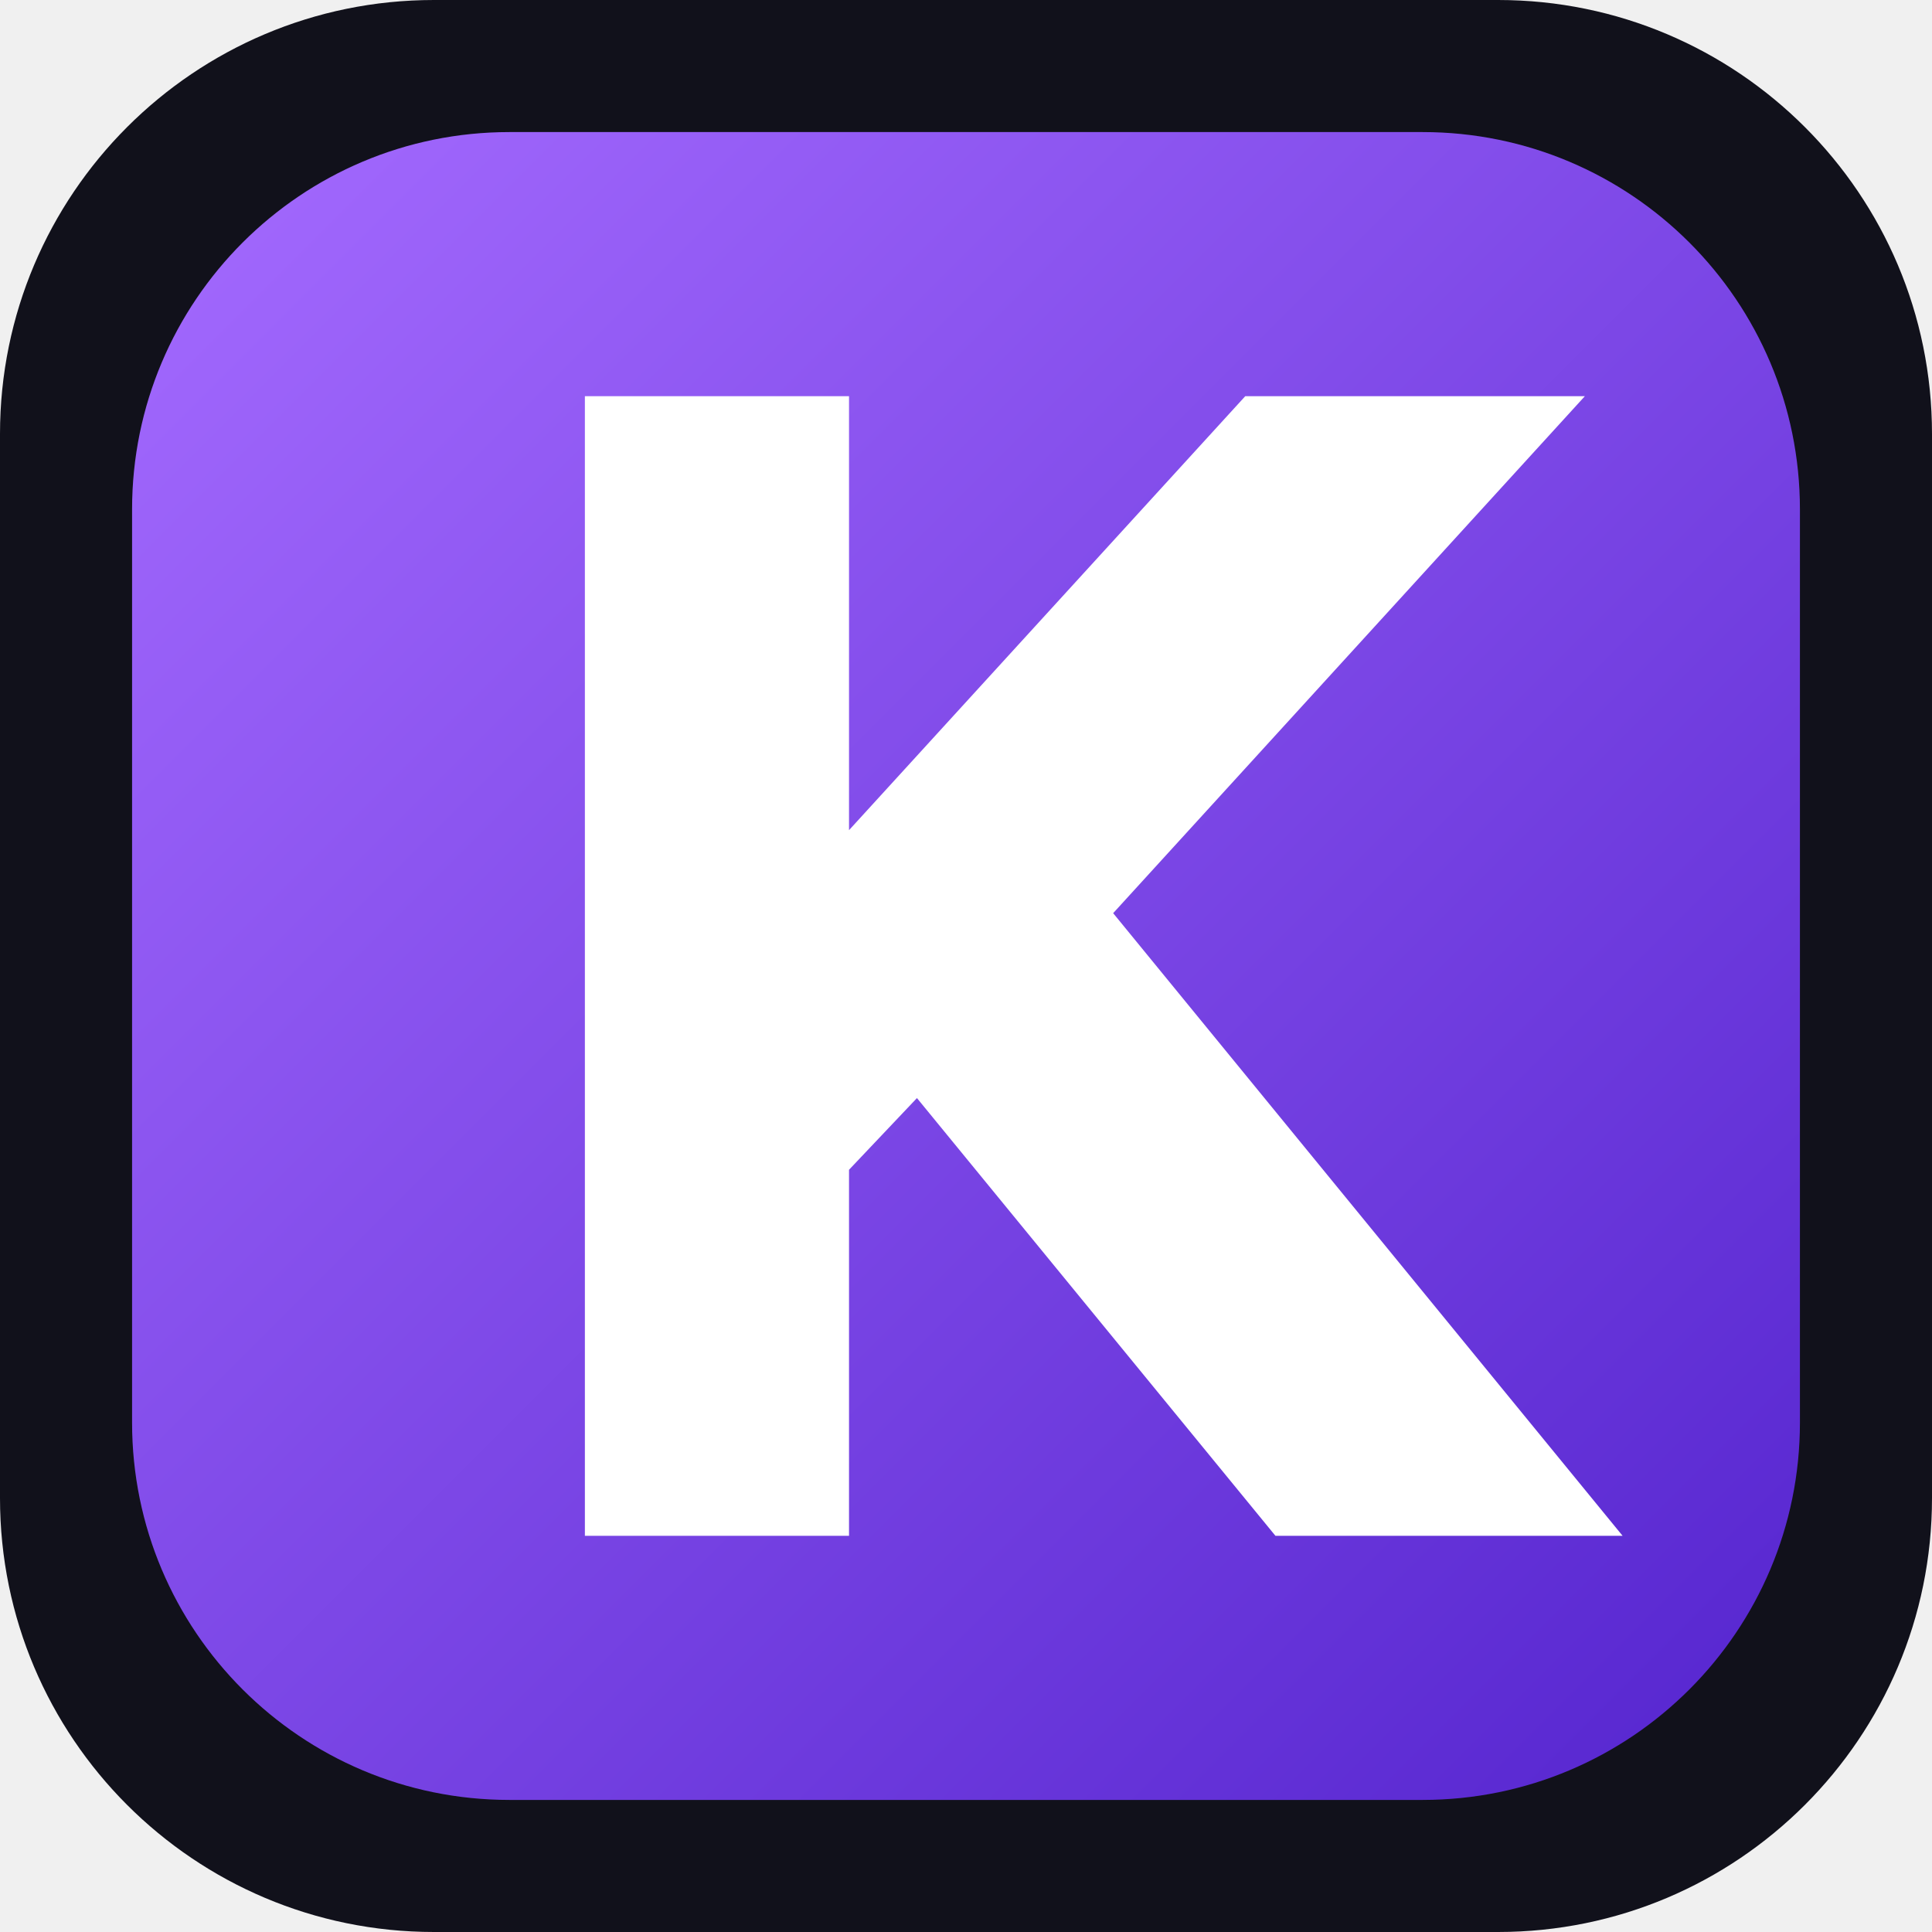
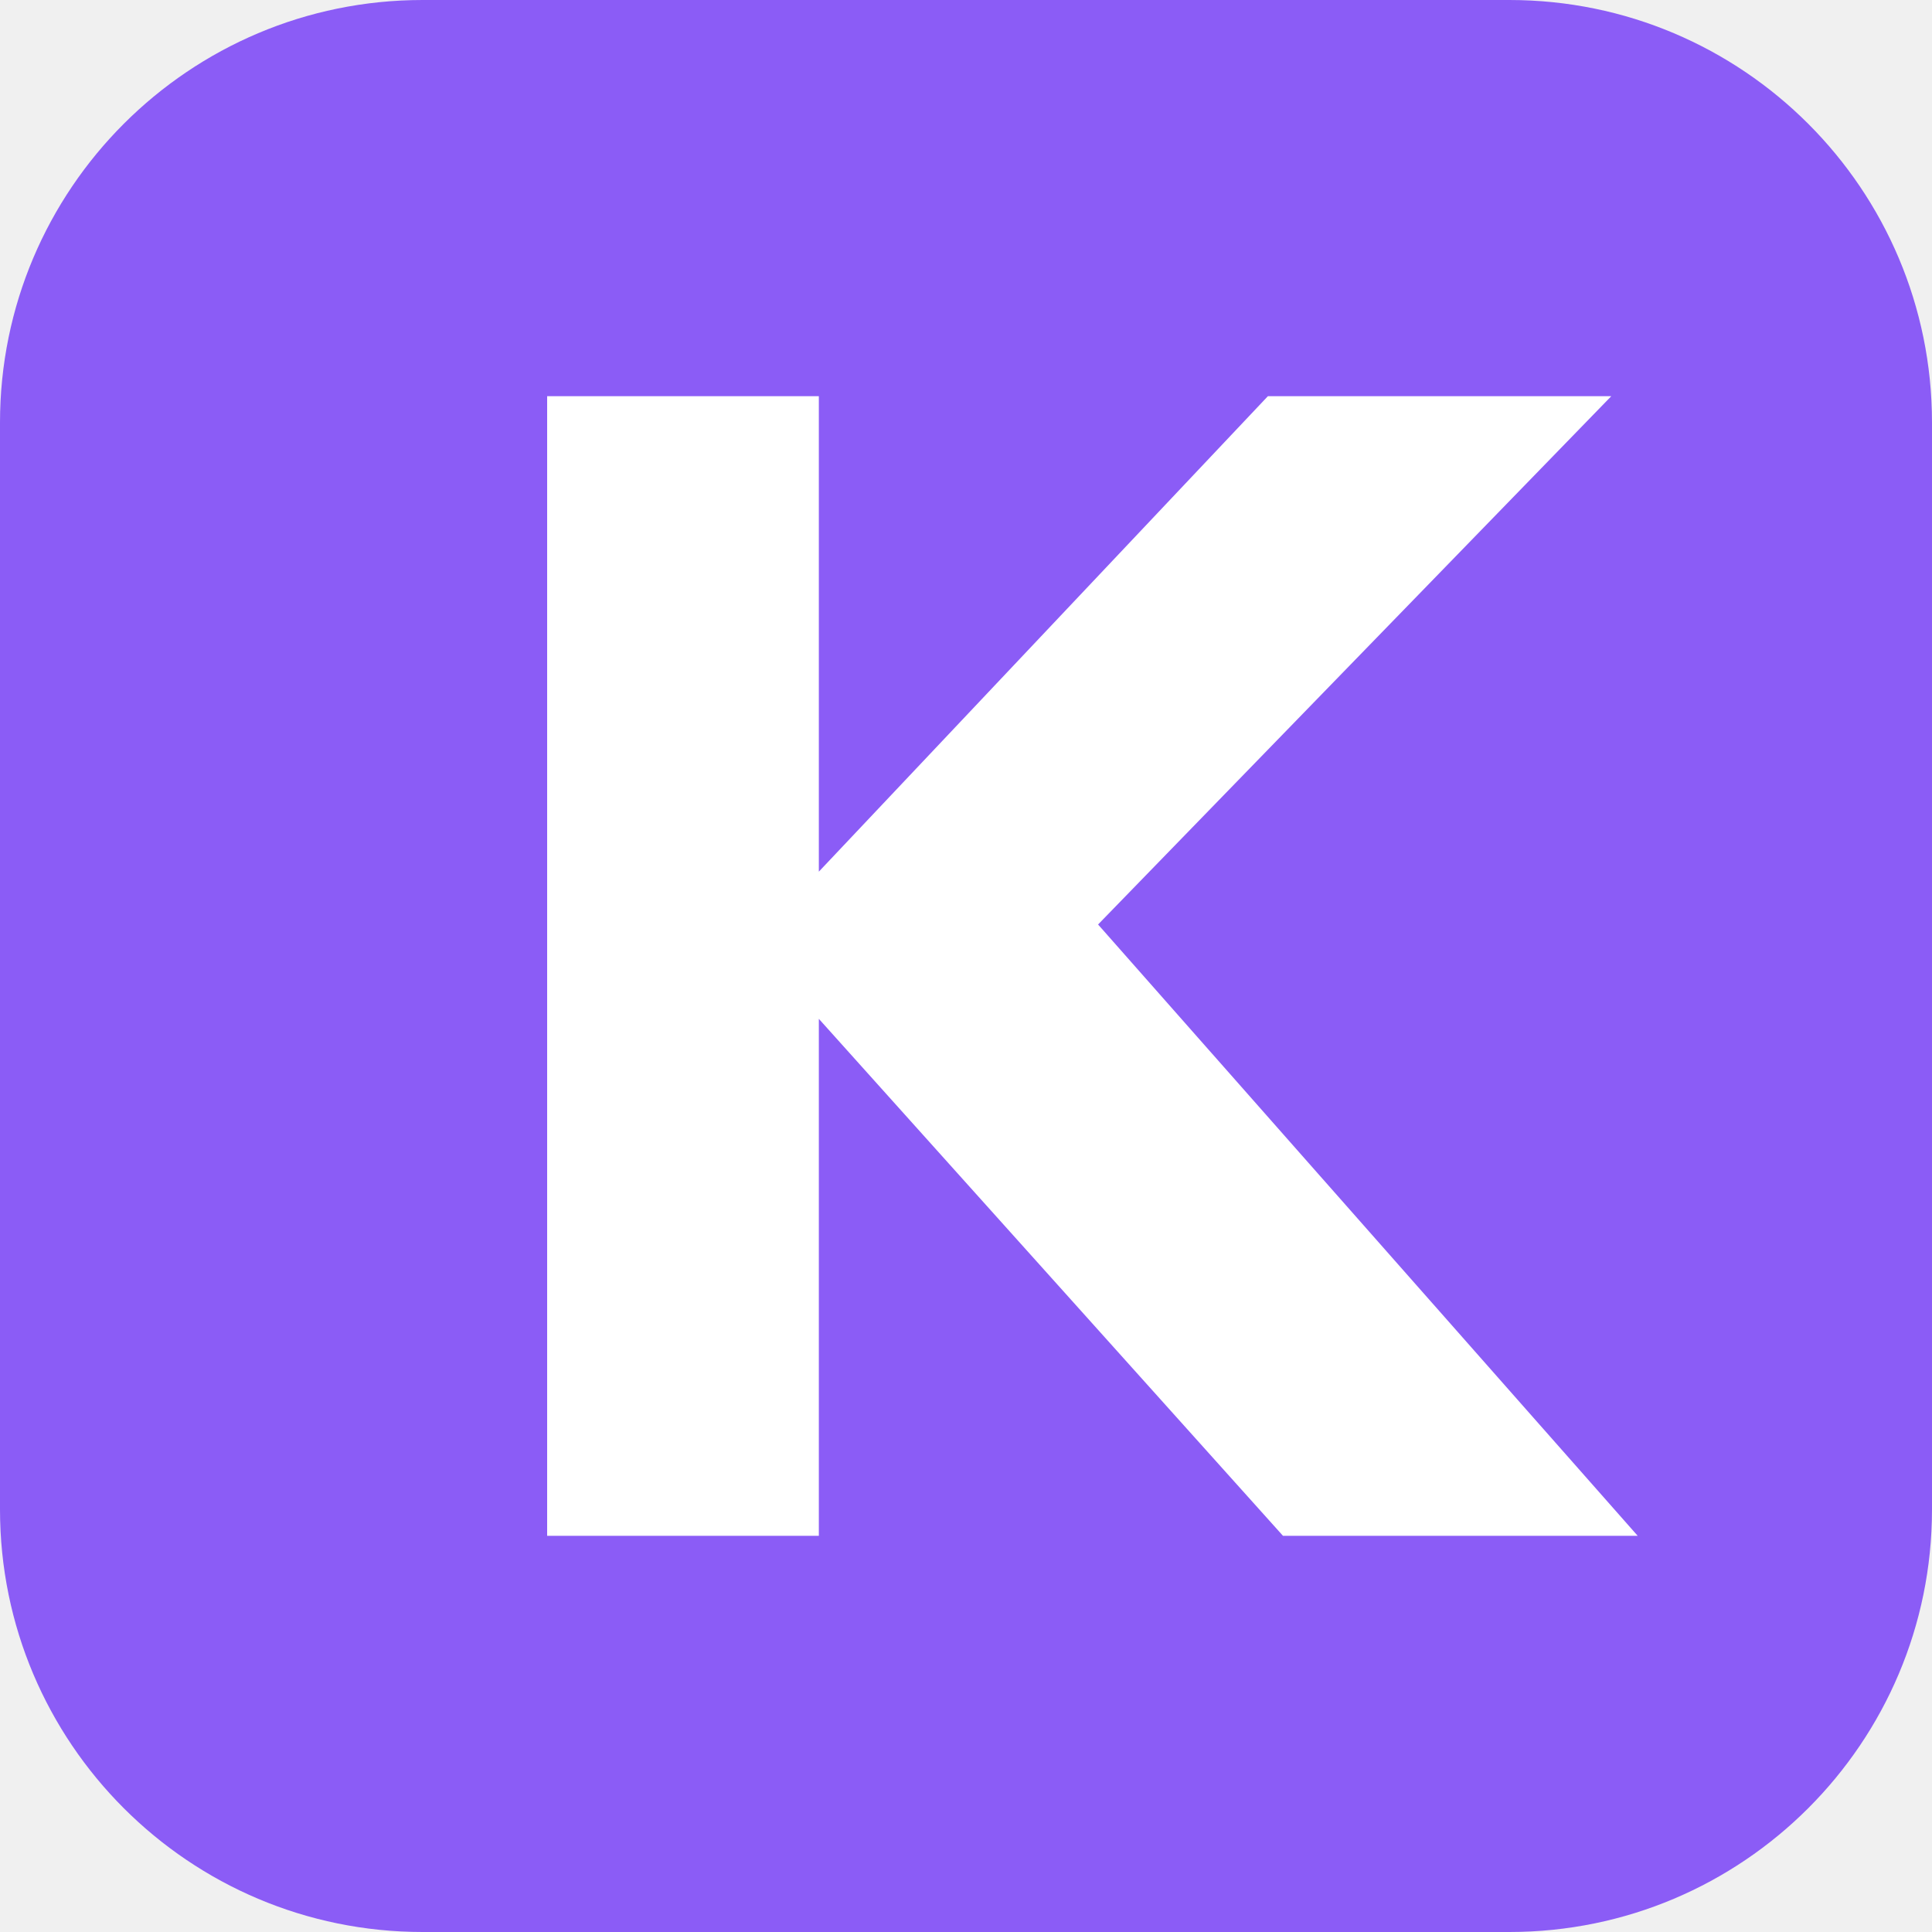
<svg xmlns="http://www.w3.org/2000/svg" viewBox="0 0 512 512">
-   <defs>
-     <linearGradient id="background" x1="0" y1="0" x2="1" y2="1">
-       <stop offset="0%" stop-color="#a56bff" />
-       <stop offset="100%" stop-color="#5424ce" />
-     </linearGradient>
-   </defs>
-   <rect width="512" height="512" rx="115" fill="#11111b" />
-   <rect x="35" y="35" width="442" height="442" rx="100" fill="url(#background)" />
-   <path d="M155 105 H225 V220 L330 105 H420 L295 242 L430 407 H338 L243 291 L225 310 V407 H155 Z" fill="#ffffff" />
+   <rect width="512" height="512" rx="112" fill="#8b5cf6" />
+   <path d="M145 105h72v126l119-126h91L291 245l143 162h-94L217 270v137h-72z" fill="#fff" />
</svg>
